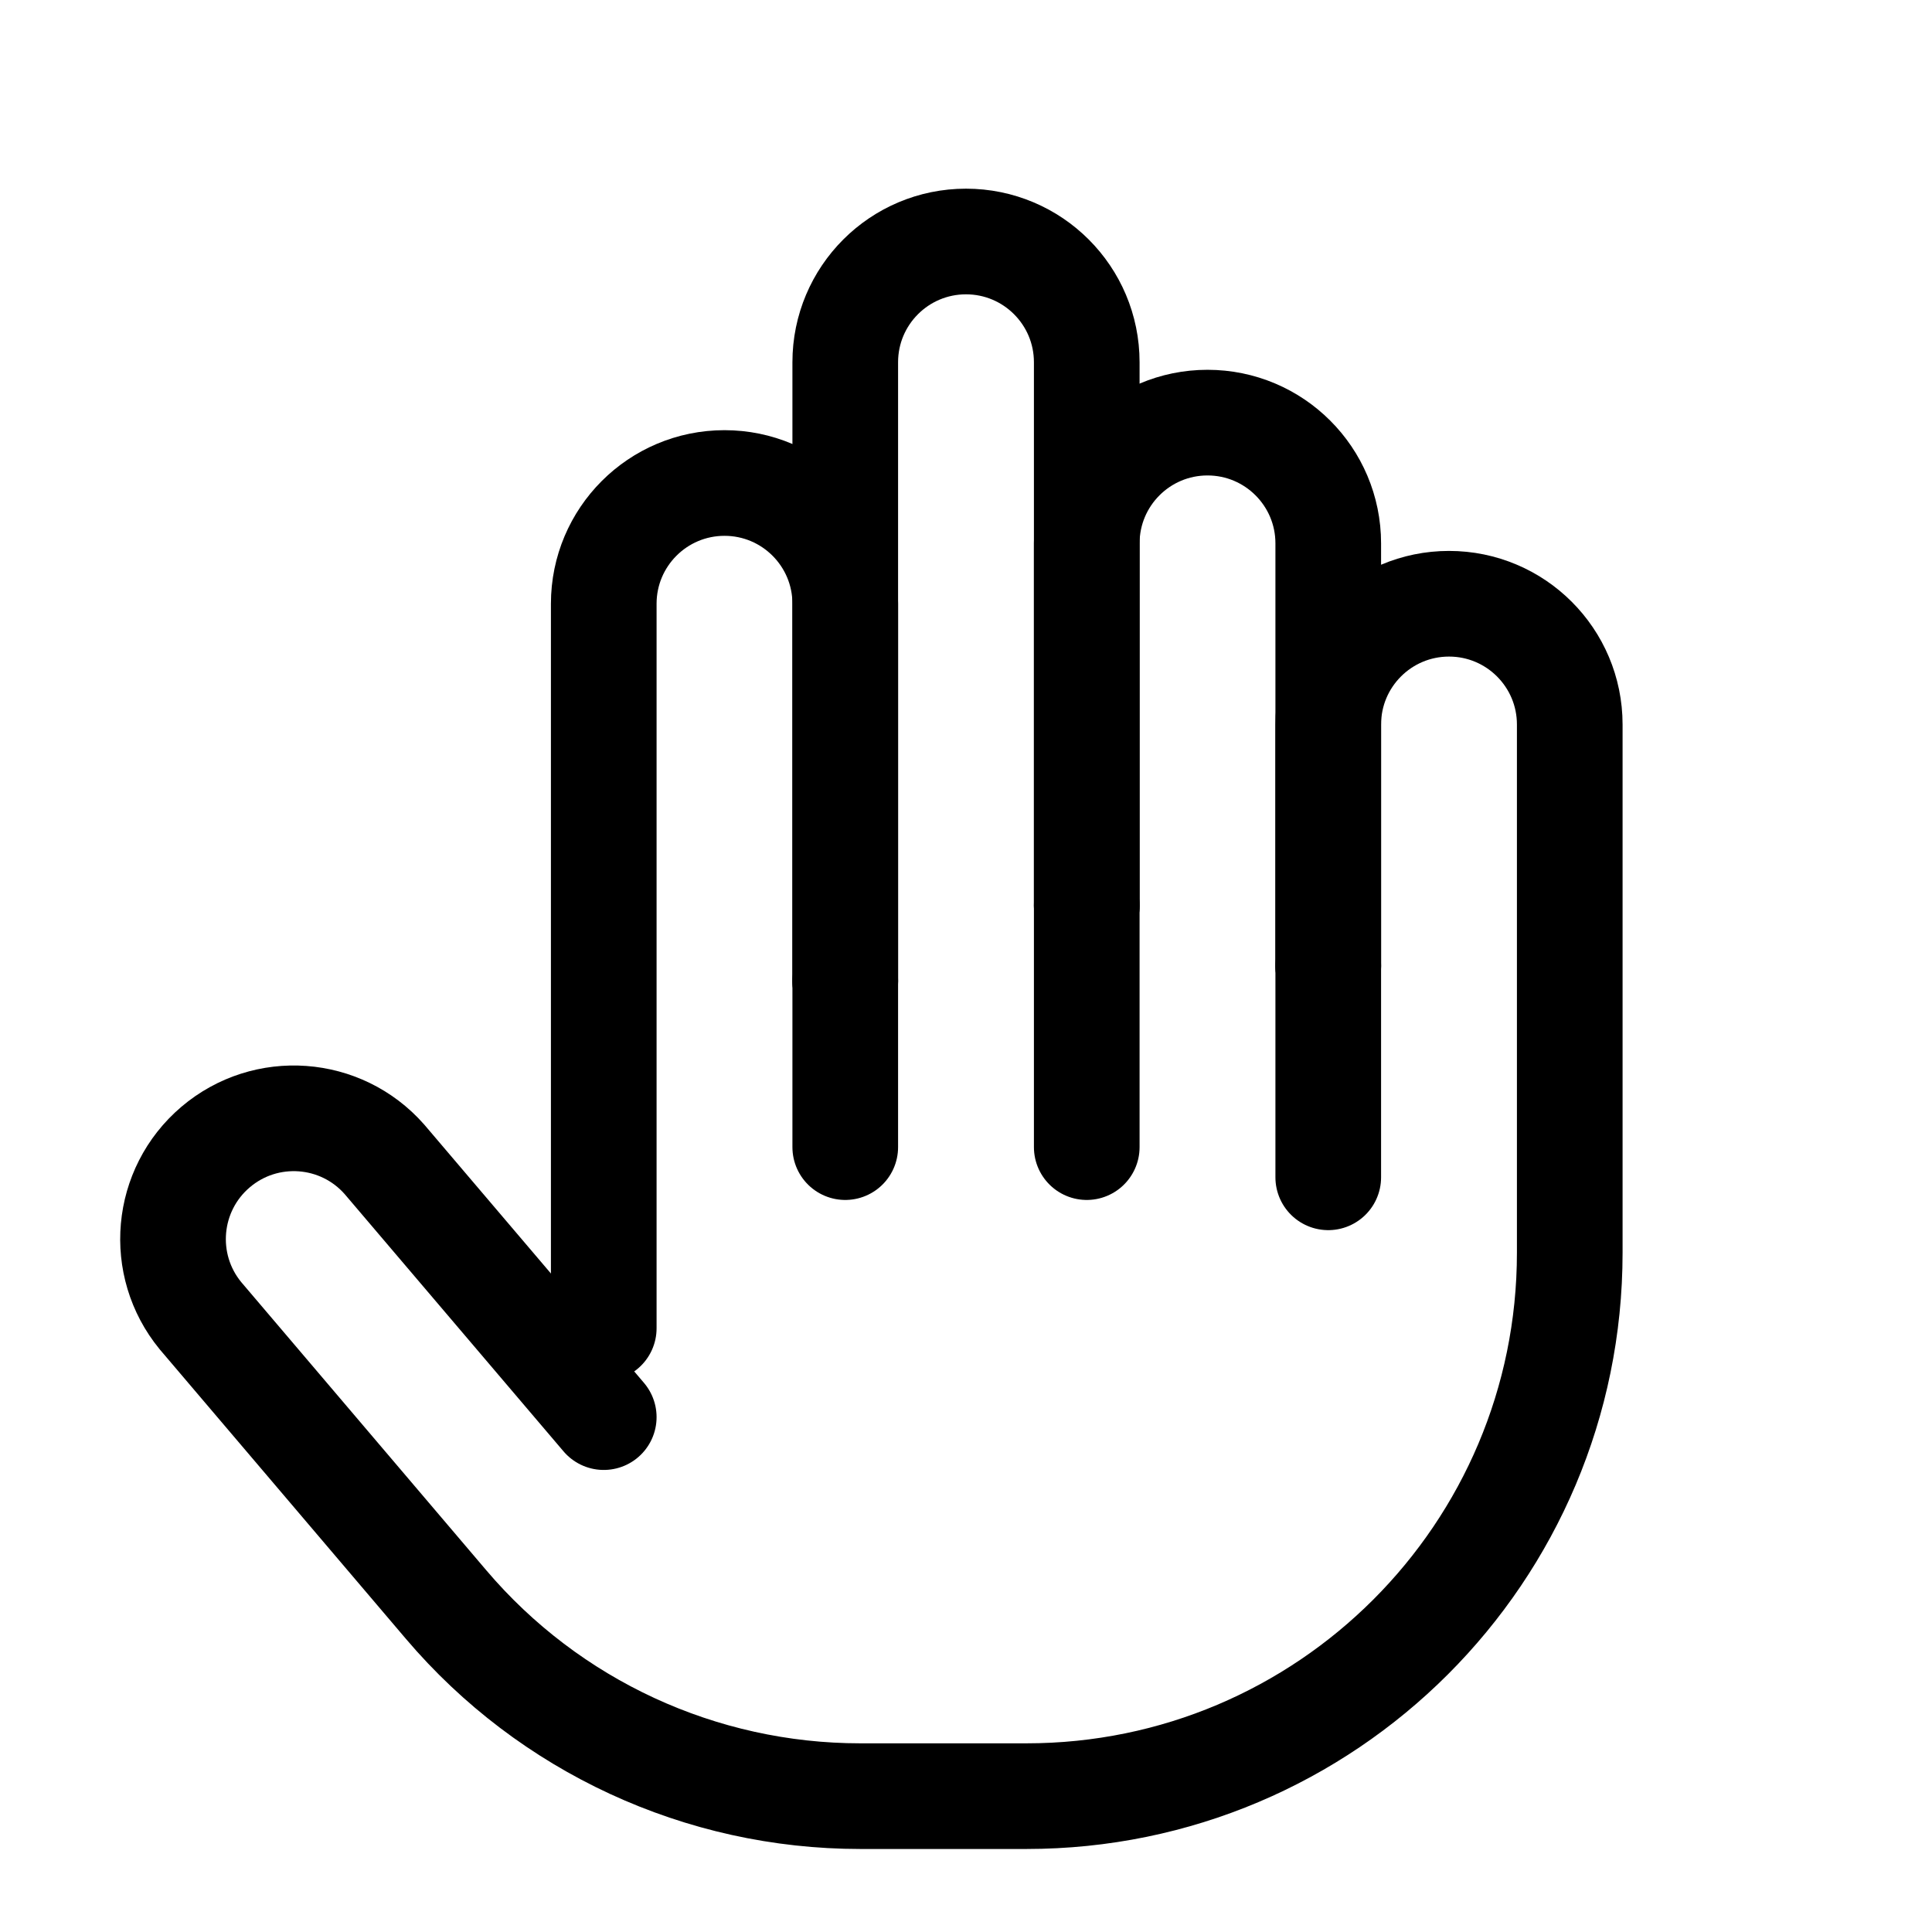
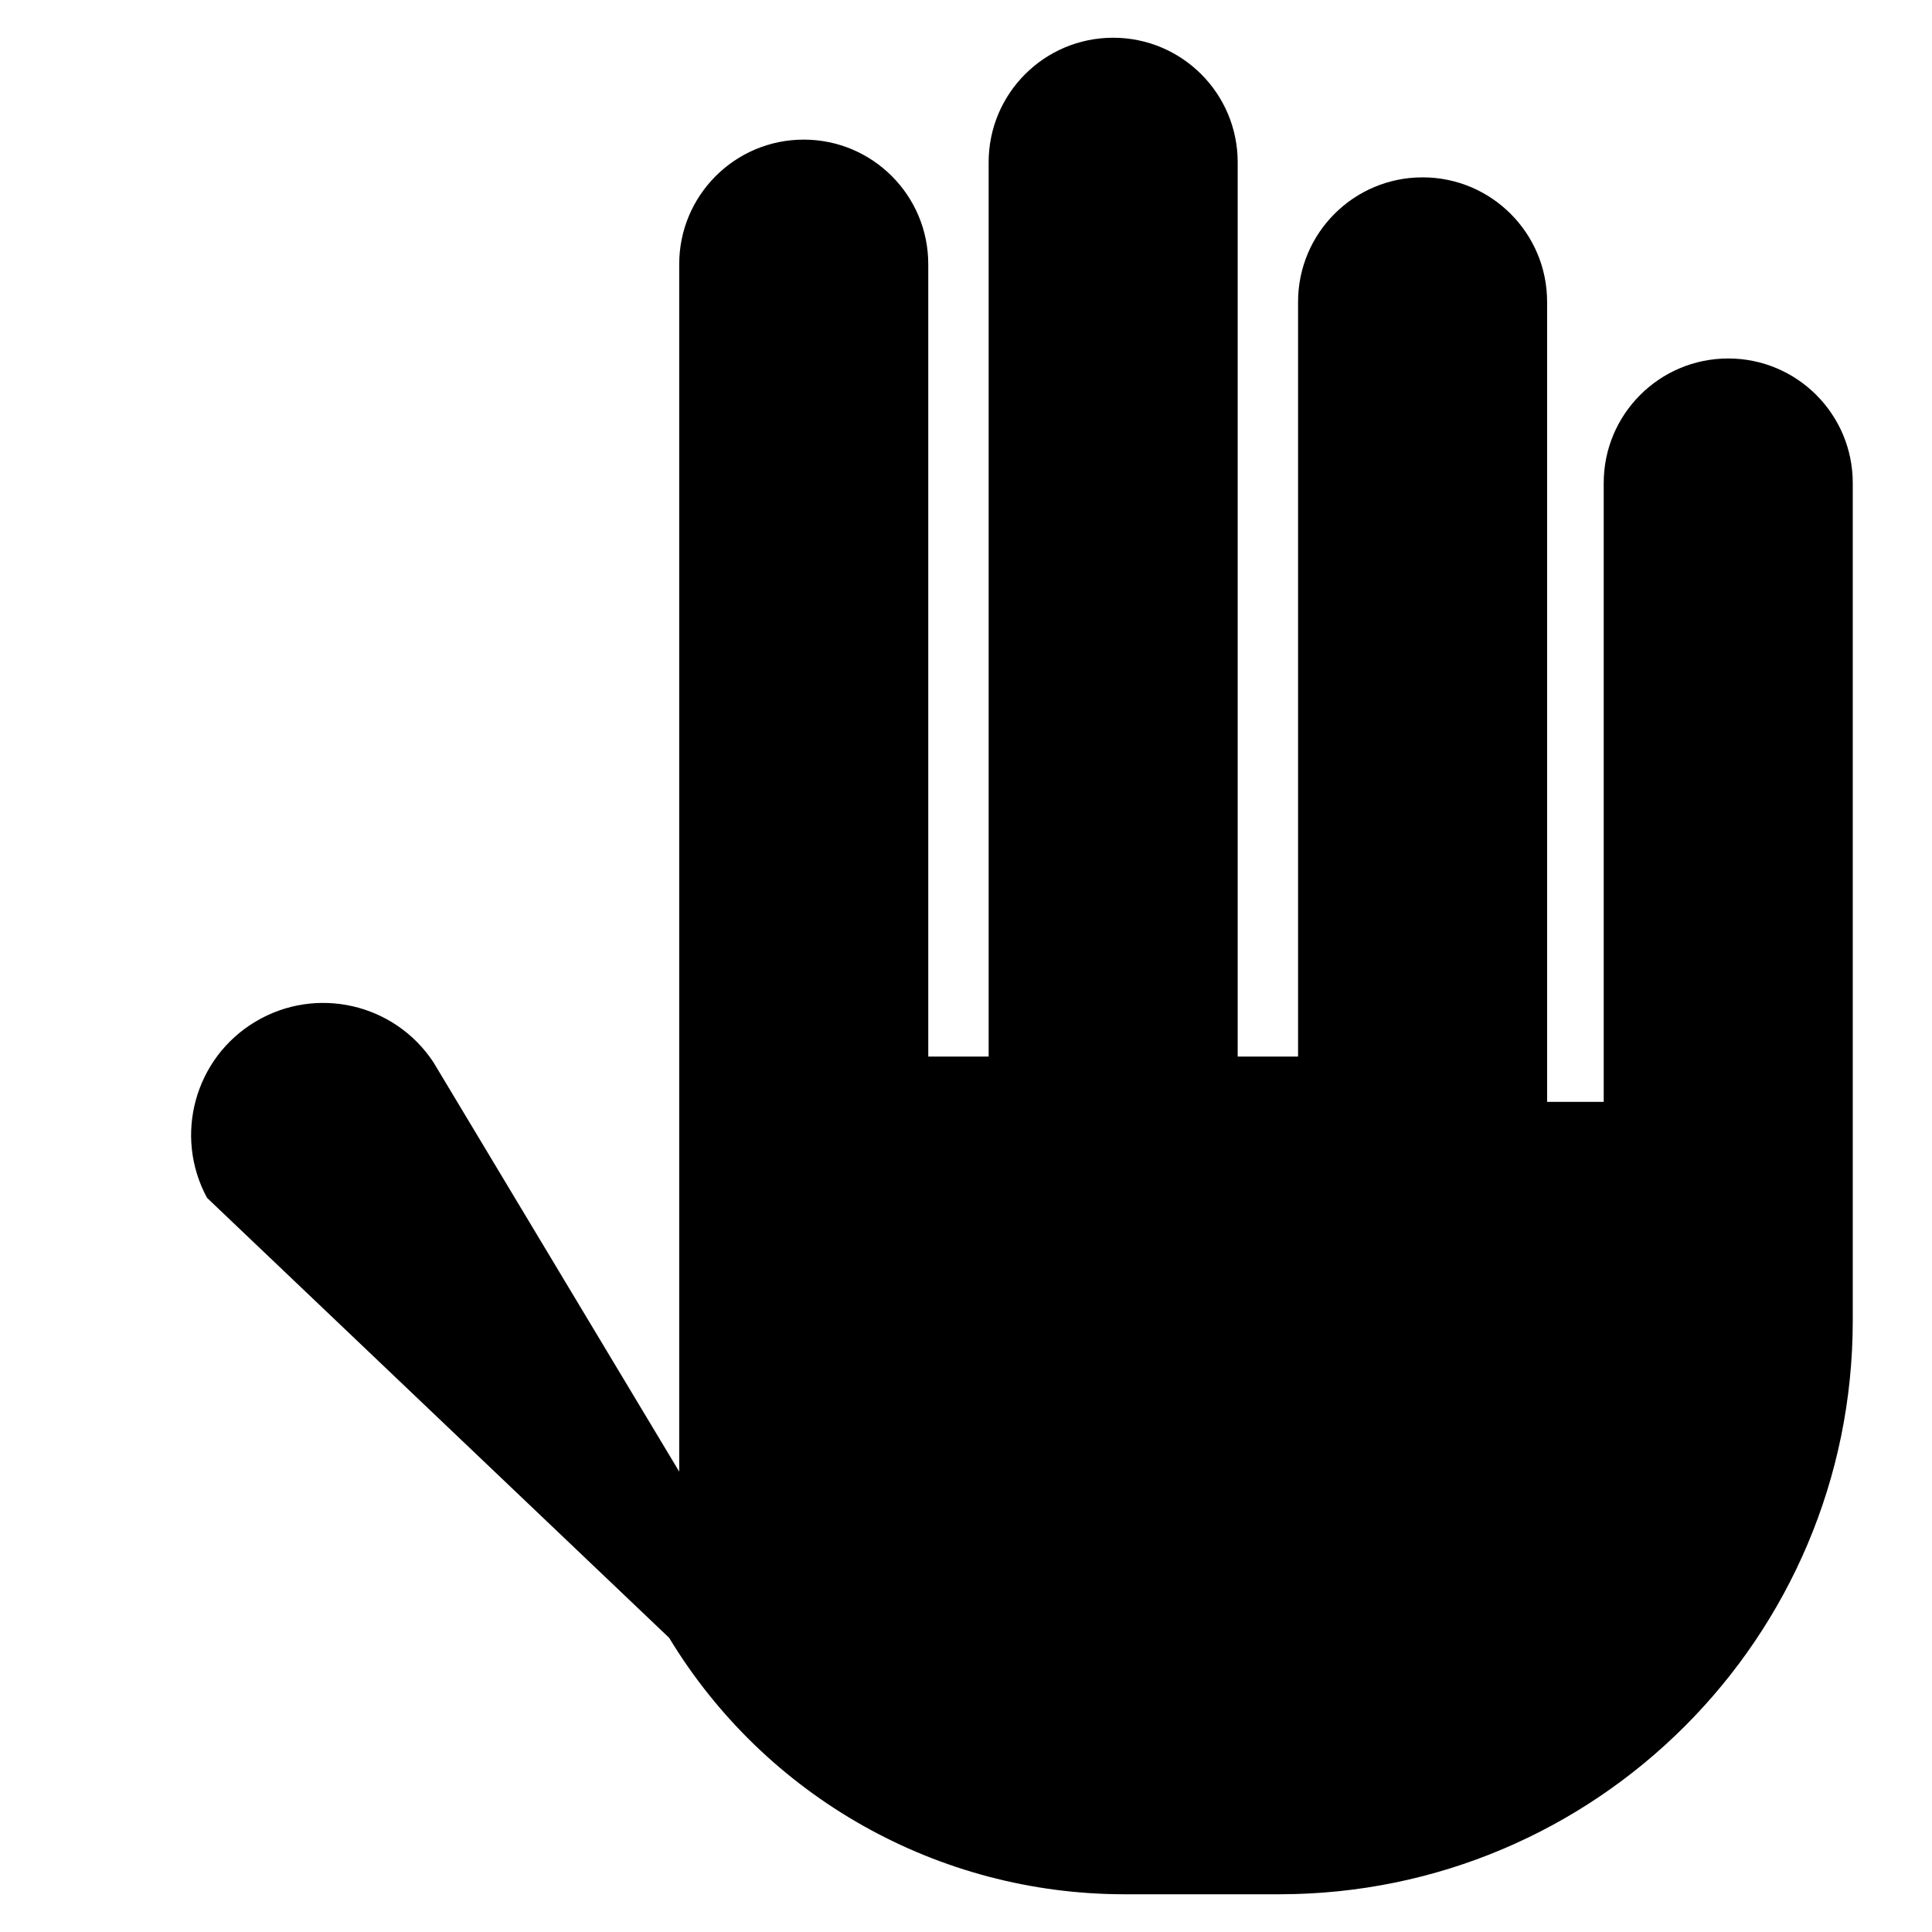
<svg xmlns="http://www.w3.org/2000/svg" viewBox="0 0 1024 1024">
-   <path fill="none" stroke="currentColor" stroke-linecap="round" stroke-linejoin="round" stroke-width="56" d="M320 704V320a64 64 0 0 1 128 0v200" />
-   <path fill="none" stroke="currentColor" stroke-linecap="round" stroke-linejoin="round" stroke-width="56" d="M448 520V192a64 64 0 0 1 128 0v288" />
-   <path fill="none" stroke="currentColor" stroke-linecap="round" stroke-linejoin="round" stroke-width="56" d="M576 480V288a64 64 0 0 1 128 0v224" />
-   <path fill="none" stroke="currentColor" stroke-linecap="round" stroke-linejoin="round" stroke-width="56" d="M704 512V384a64 64 0 0 1 128 0v280c0 159.04-128.96 288-288 288h-88c-84.544 0-164.8-37.12-219.52-101.504L106.24 697.344a64 64 0 0 1 97.52-82.88L320 751.104" />
-   <path fill="none" stroke="currentColor" stroke-linecap="round" stroke-linejoin="round" stroke-width="56" d="M448 520v88" />
-   <path fill="none" stroke="currentColor" stroke-linecap="round" stroke-linejoin="round" stroke-width="56" d="M576 480v128" />
-   <path fill="none" stroke="currentColor" stroke-linecap="round" stroke-linejoin="round" stroke-width="56" d="M704 512v112" />
+   <path fill="currentColor" d="M360 140c0-36.45 29.55-66 66-66s66 29.55 66 66v420h32V86c0-36.45 29.55-66 66-66s66 29.55 66 66v474h32V160c0-36.45 29.55-66 66-66s66 29.55 66 66v424h30V256c0-36.45 29.55-66 66-66s66 29.55 66 66v444c0 167.9-136.1 304-304 304h-82c-98.69 0-190.2-51.5-241.34-135.92L109.73 634.88a70 70 0 0 1 120.06-71.76L360 780V140Z" />
</svg>
